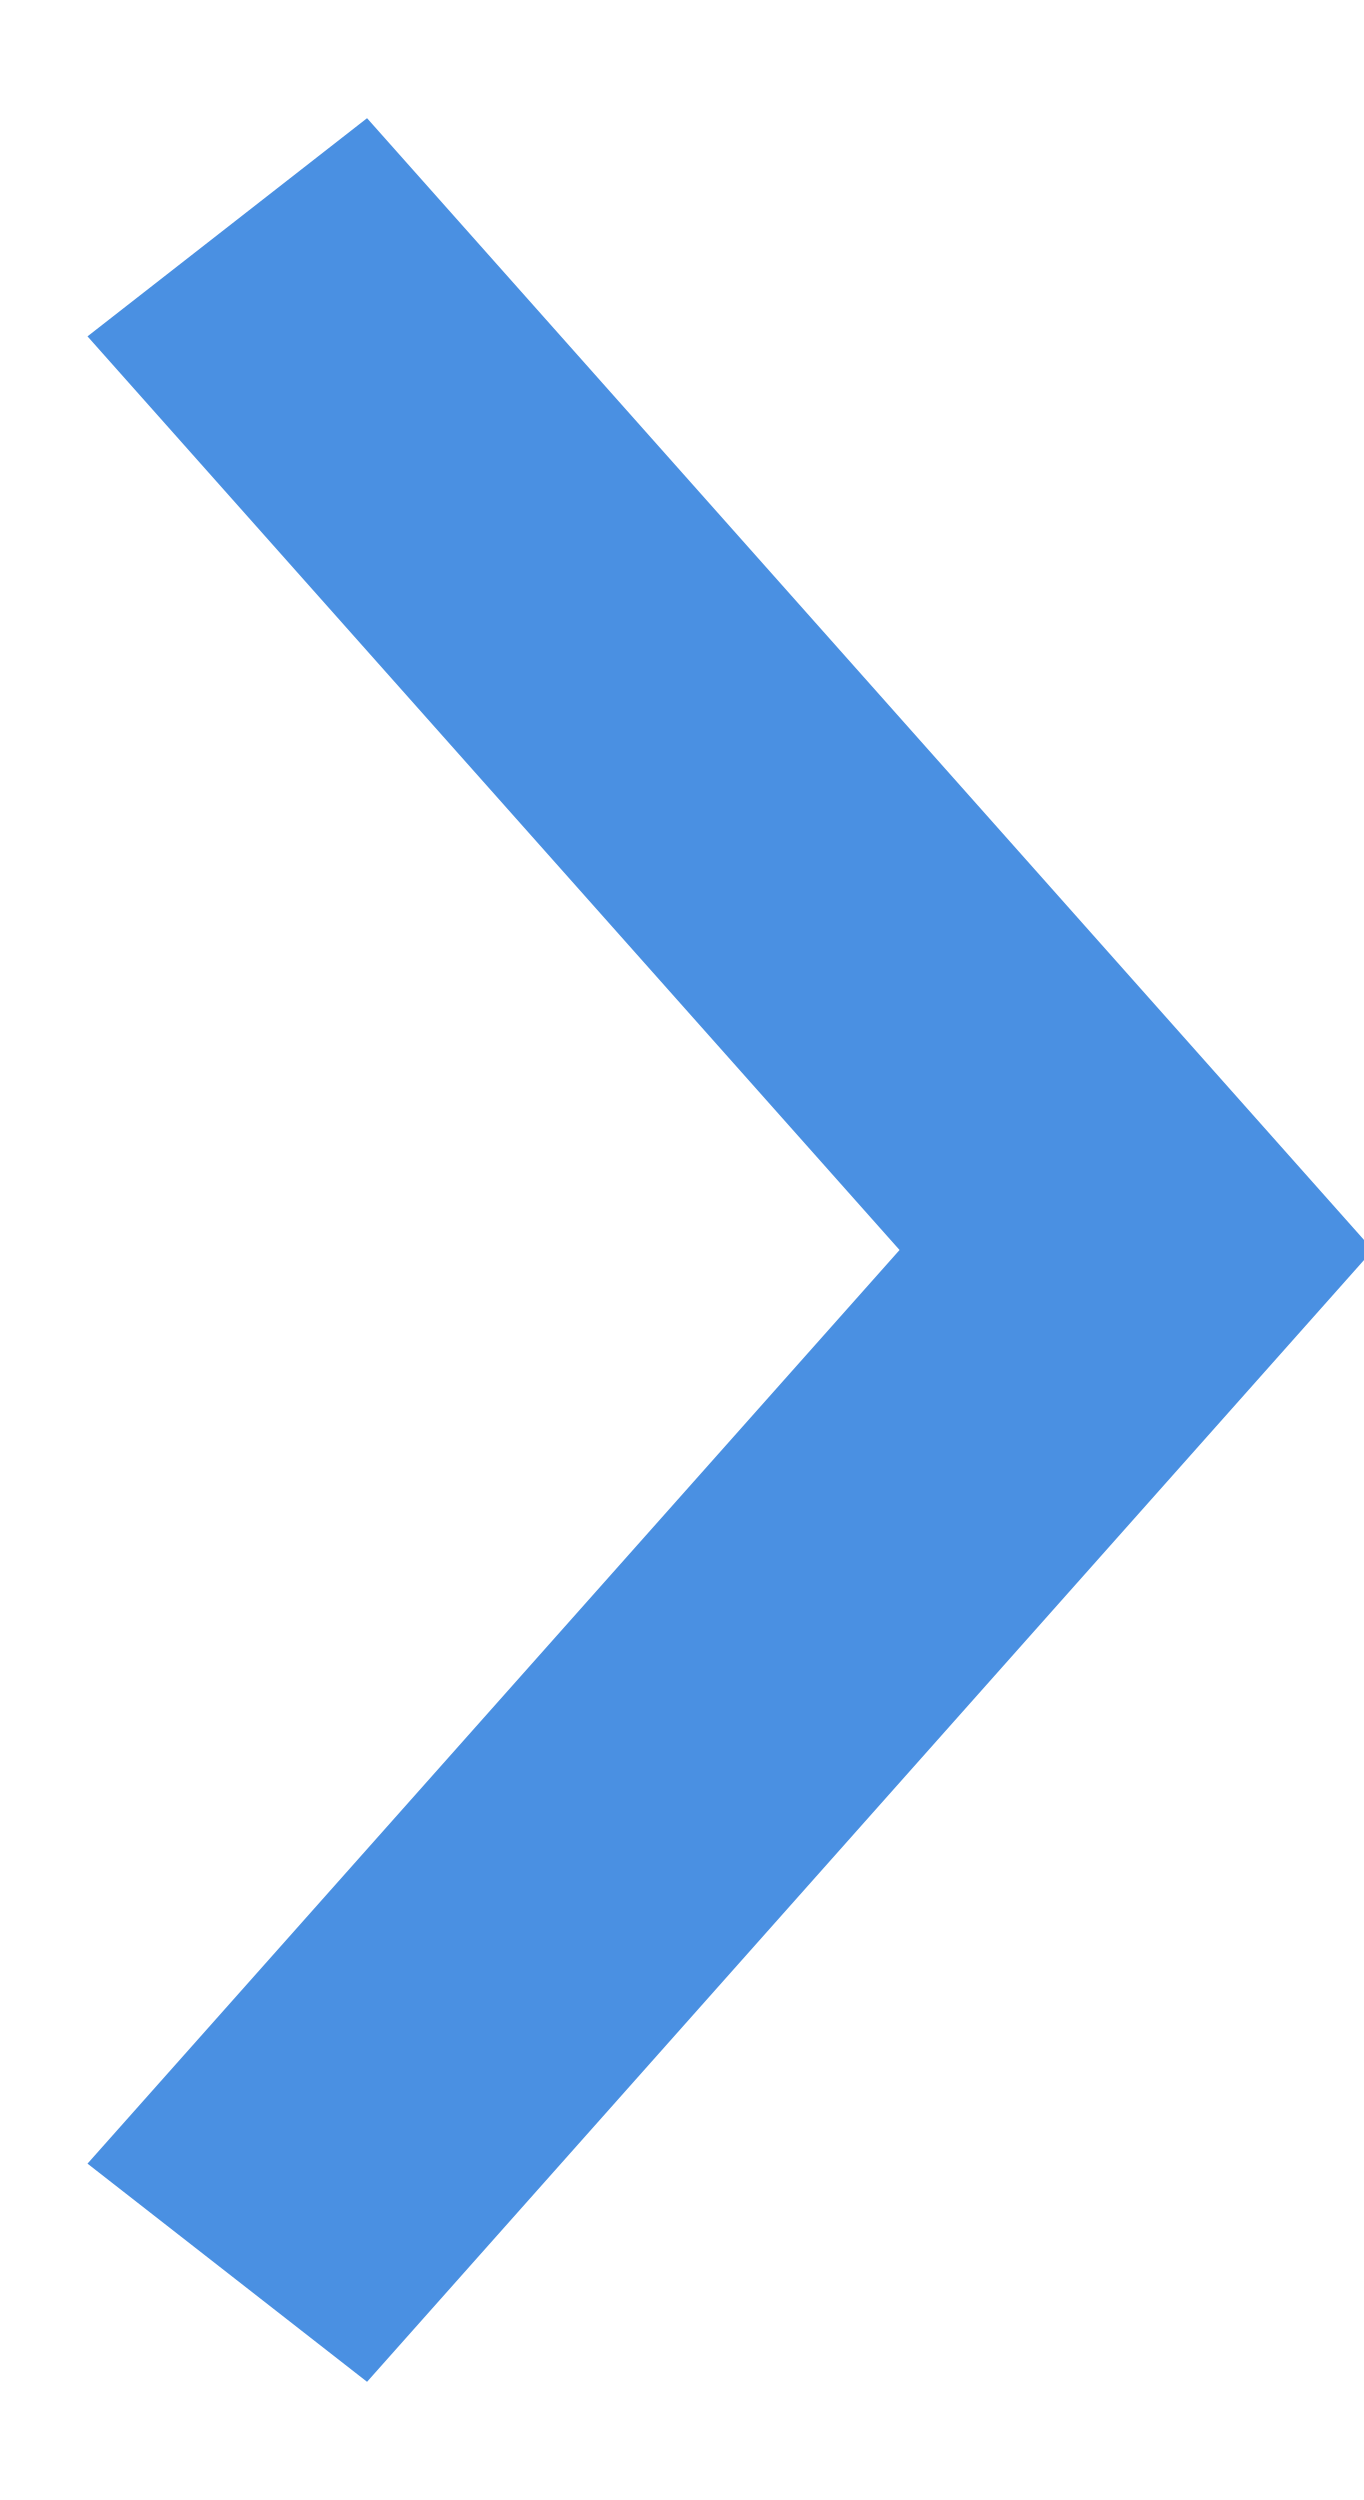
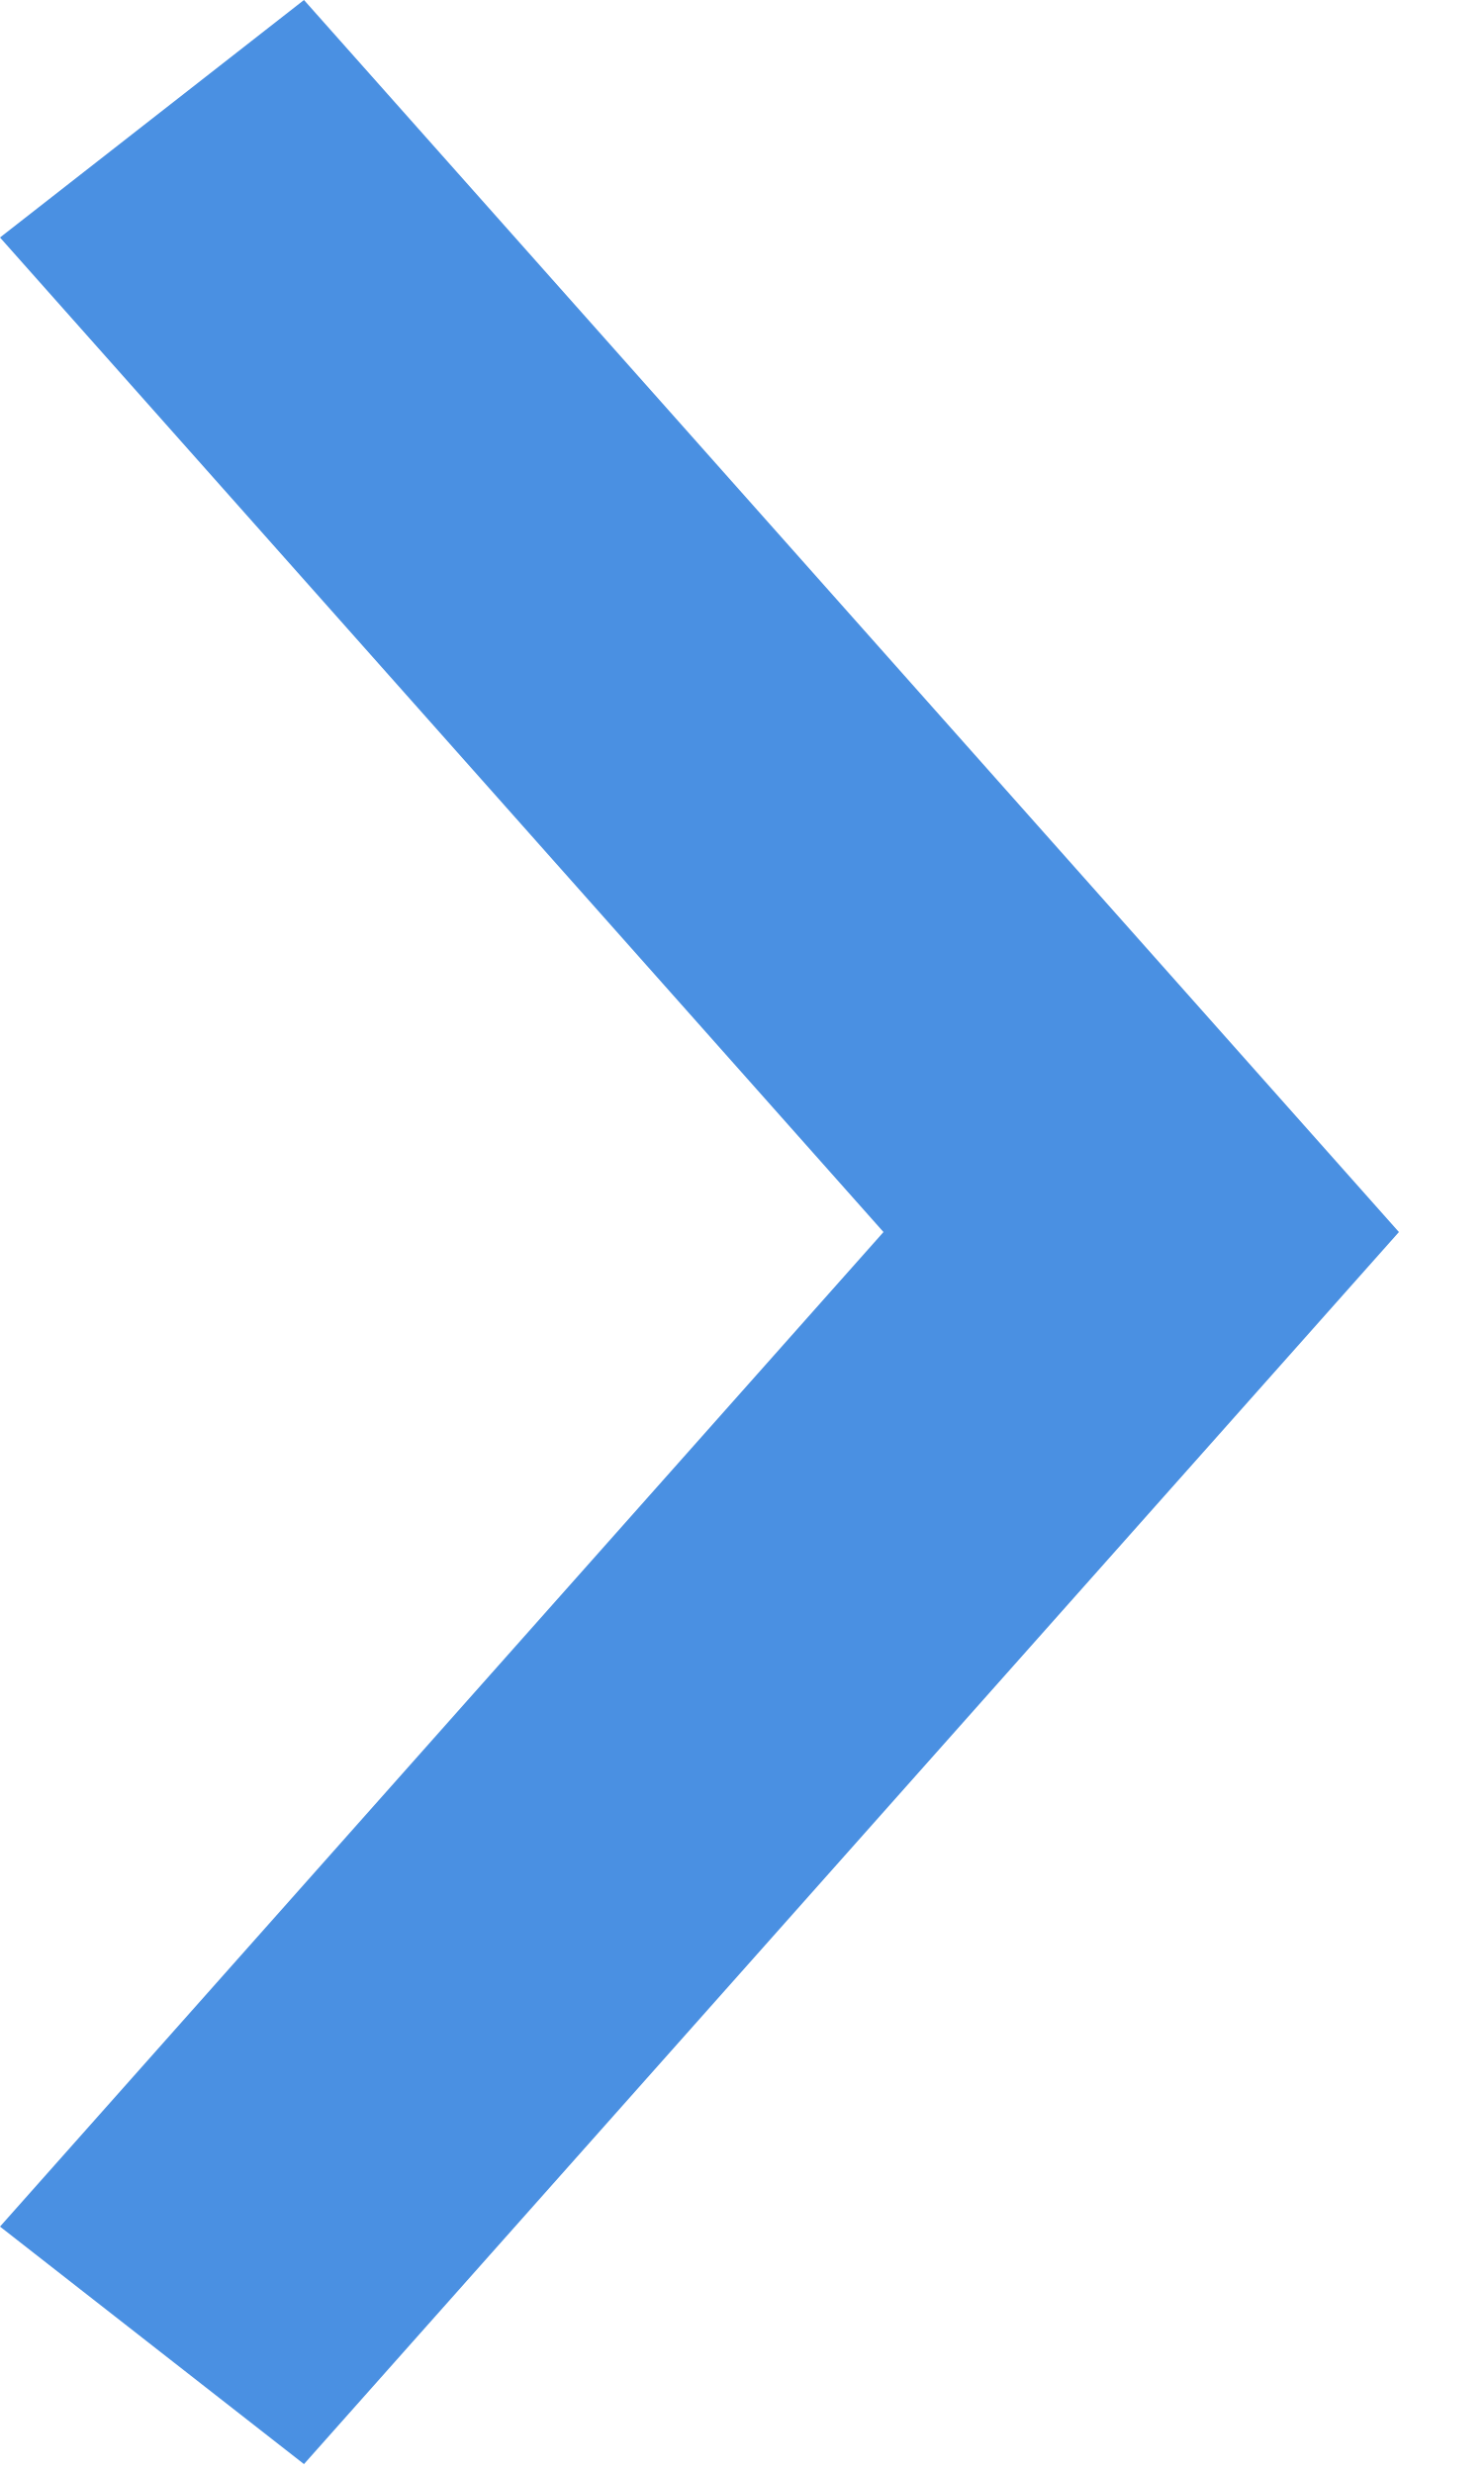
- <svg xmlns="http://www.w3.org/2000/svg" width="6px" height="11px" viewBox="0 0 6 11" version="1.1">
+ <svg xmlns="http://www.w3.org/2000/svg" width="6px" height="10px" viewBox="0 0 6 10" version="1.1">
  <g id="Page-1" stroke="none" stroke-width="1" fill="none" fill-rule="evenodd">
-     <g id="1.0-Landing---sviluppo---front-end---02" transform="translate(-399, -3796)" fill="#4A90E2" fill-rule="nonzero">
-       <g id="sezione_modelli" transform="translate(165, 3047)">
-         <g id="Group-3" transform="translate(0, 107)">
-           <g id="modulo-prodotto">
-             <g id="Link" transform="translate(110, 635)">
-               <g id="select/open" transform="translate(124, 7)">
-                 <polygon id="Path" points="0.385 1.48 1.615 0.52 6.041 5.5 1.615 10.48 0.385 9.52 3.958 5.5" />
-               </g>
-             </g>
-           </g>
-         </g>
-       </g>
+     <g id="1.0-Landing---sviluppo---front-end---02" transform="translate(-1161, -3798)" fill="#4A90E2" fill-rule="nonzero">
+       <polygon id="Path" points="1161 3798.96 1162.229 3798 1166.656 3802.98 1162.229 3807.96 1161 3807 1164.572 3802.98" />
    </g>
  </g>
</svg>
